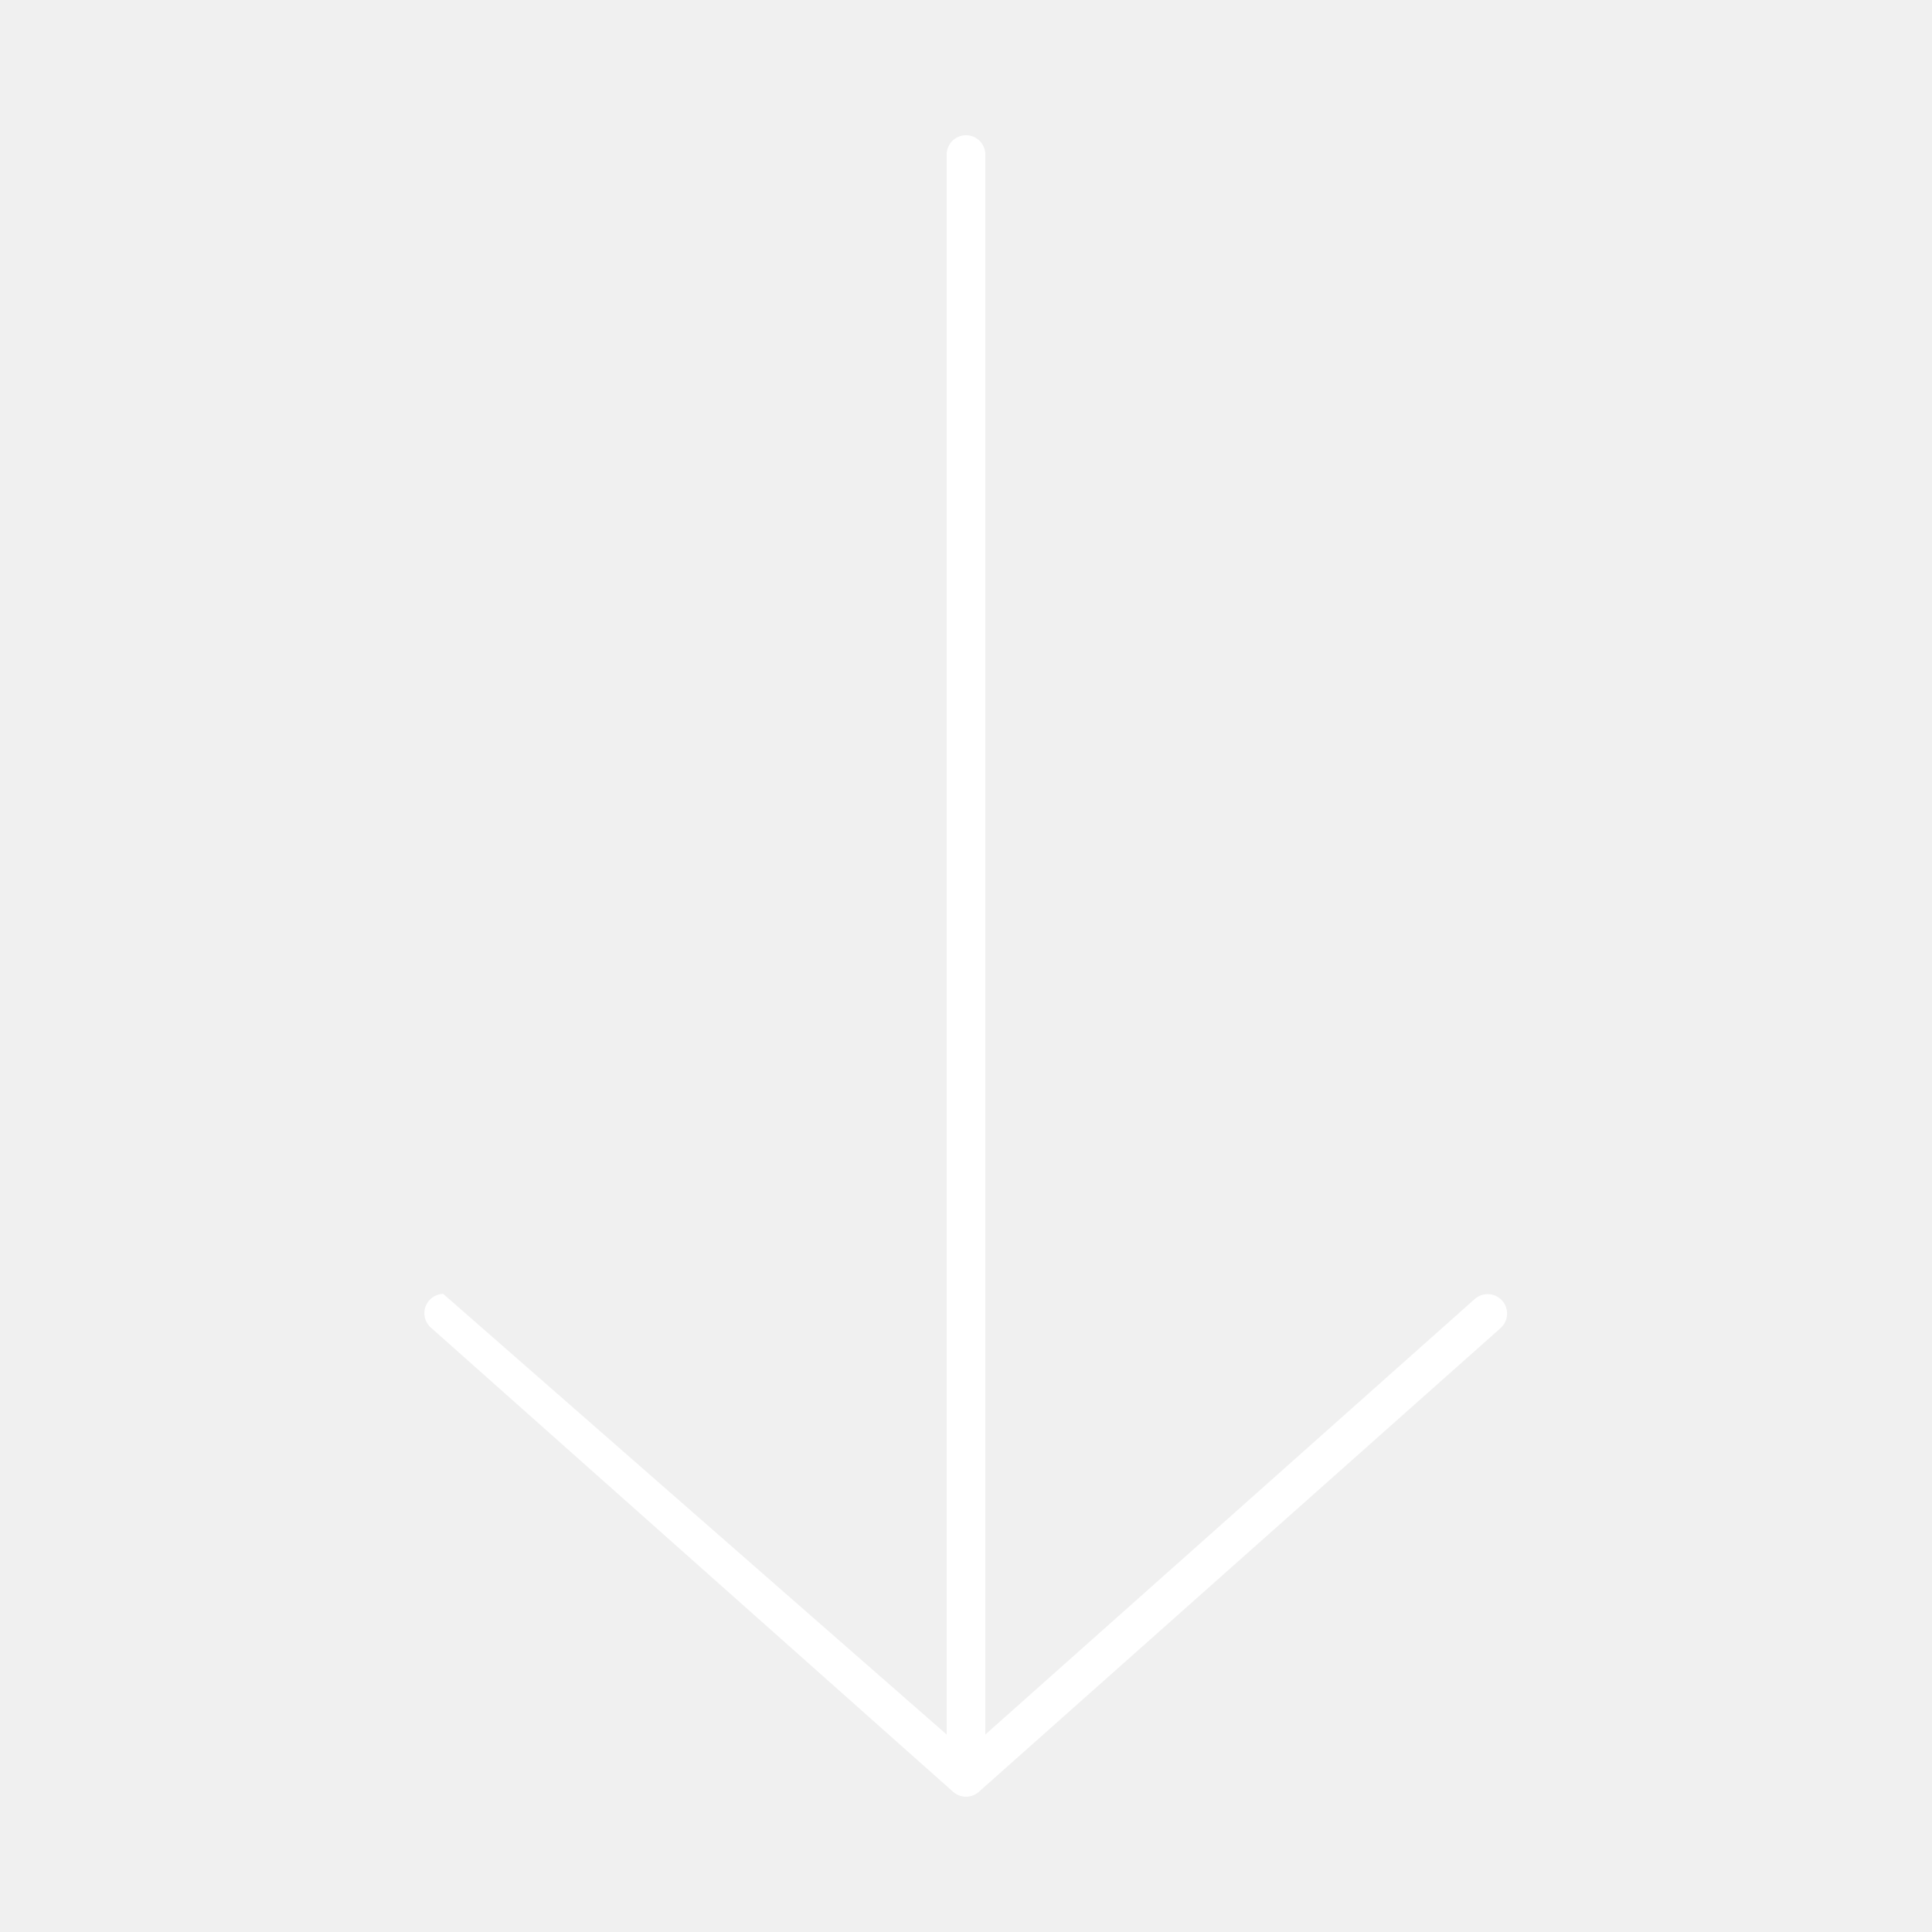
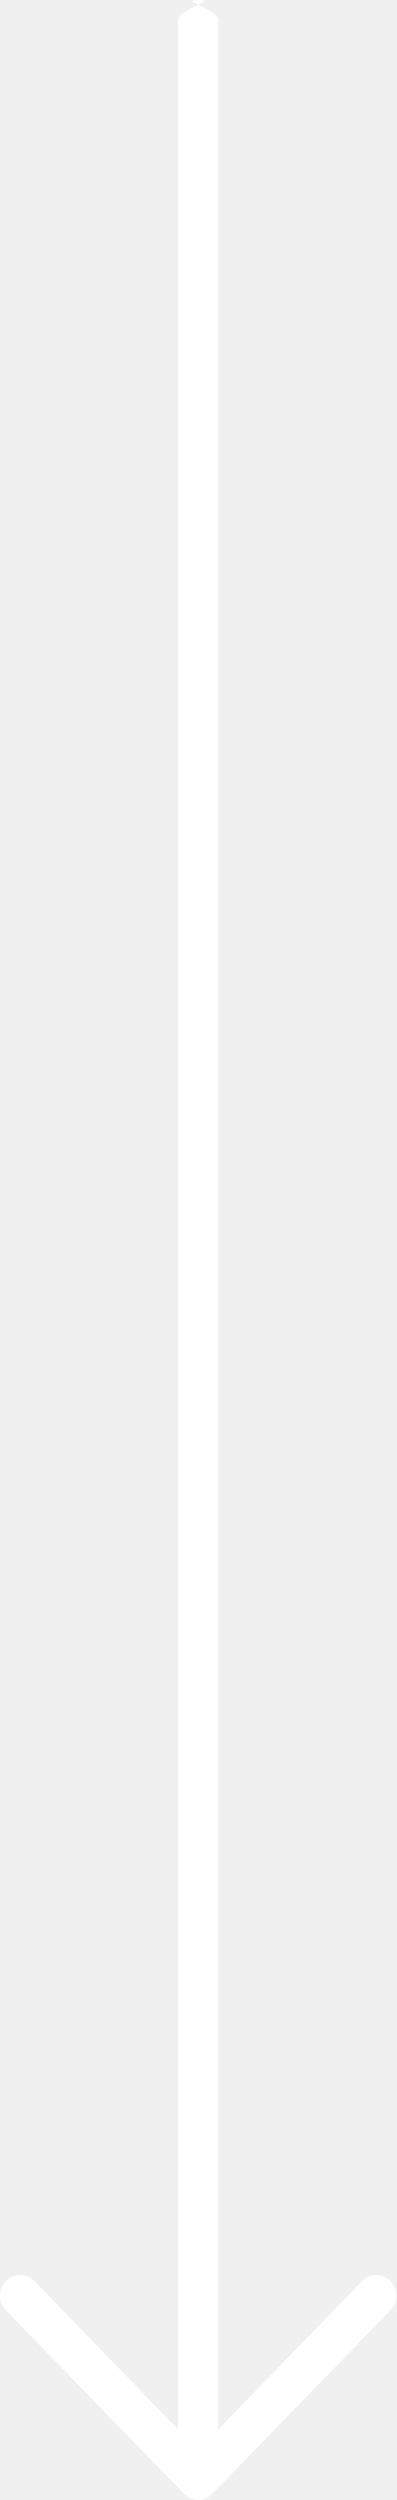
- <svg xmlns="http://www.w3.org/2000/svg" viewBox="0 0 100 100" width="100" height="100">
-   <path fill="#fff" d="M49 8v81.78L22.94 66.97a1 1 0 0 0-.6 1.78l27 24a1 1 0 0 0 1.32 0l27-24a1 1 0 0 0-1.32-1.52L51 89.78V8a1 1 0 0 0-2 0z" />
+ <svg xmlns="http://www.w3.org/2000/svg" width="13px" height="82px" viewBox="0 0 13 82" version="1.1">
+   <g id="Homepage" stroke="none" stroke-width="1" fill="none" fill-rule="evenodd">
+     <g id="Lycopodium---Template-1---Home-Page_V2" transform="translate(-791, -801)" fill="#FFFFFF">
+       <g id="HEADER">
+         <g id="Scroll-Down" transform="translate(791, 801)">
+           <path d="M41.278,34.695 C41.018,34.435 40.587,34.435 40.318,34.695 C40.058,34.948 40.058,35.366 40.318,35.619 L45.186,40.343 L-33.826,40.343 C-34.201,40.343 -34.5,41.651 -34.5,40.997 C-34.5,40.343 -34.201,41.659 -33.826,41.659 L45.186,41.659 L40.318,46.372 C40.058,46.634 40.058,47.055 40.318,47.305 C40.587,47.565 41.018,47.565 41.278,47.305 L47.299,41.462 C47.567,41.209 47.567,40.791 47.299,40.541 L41.278,34.695 Z" id="Scroll-Arrow" transform="translate(6.5, 41) rotate(-270) translate(-6.5, -41) " />
+         </g>
+       </g>
+     </g>
+   </g>
</svg>
